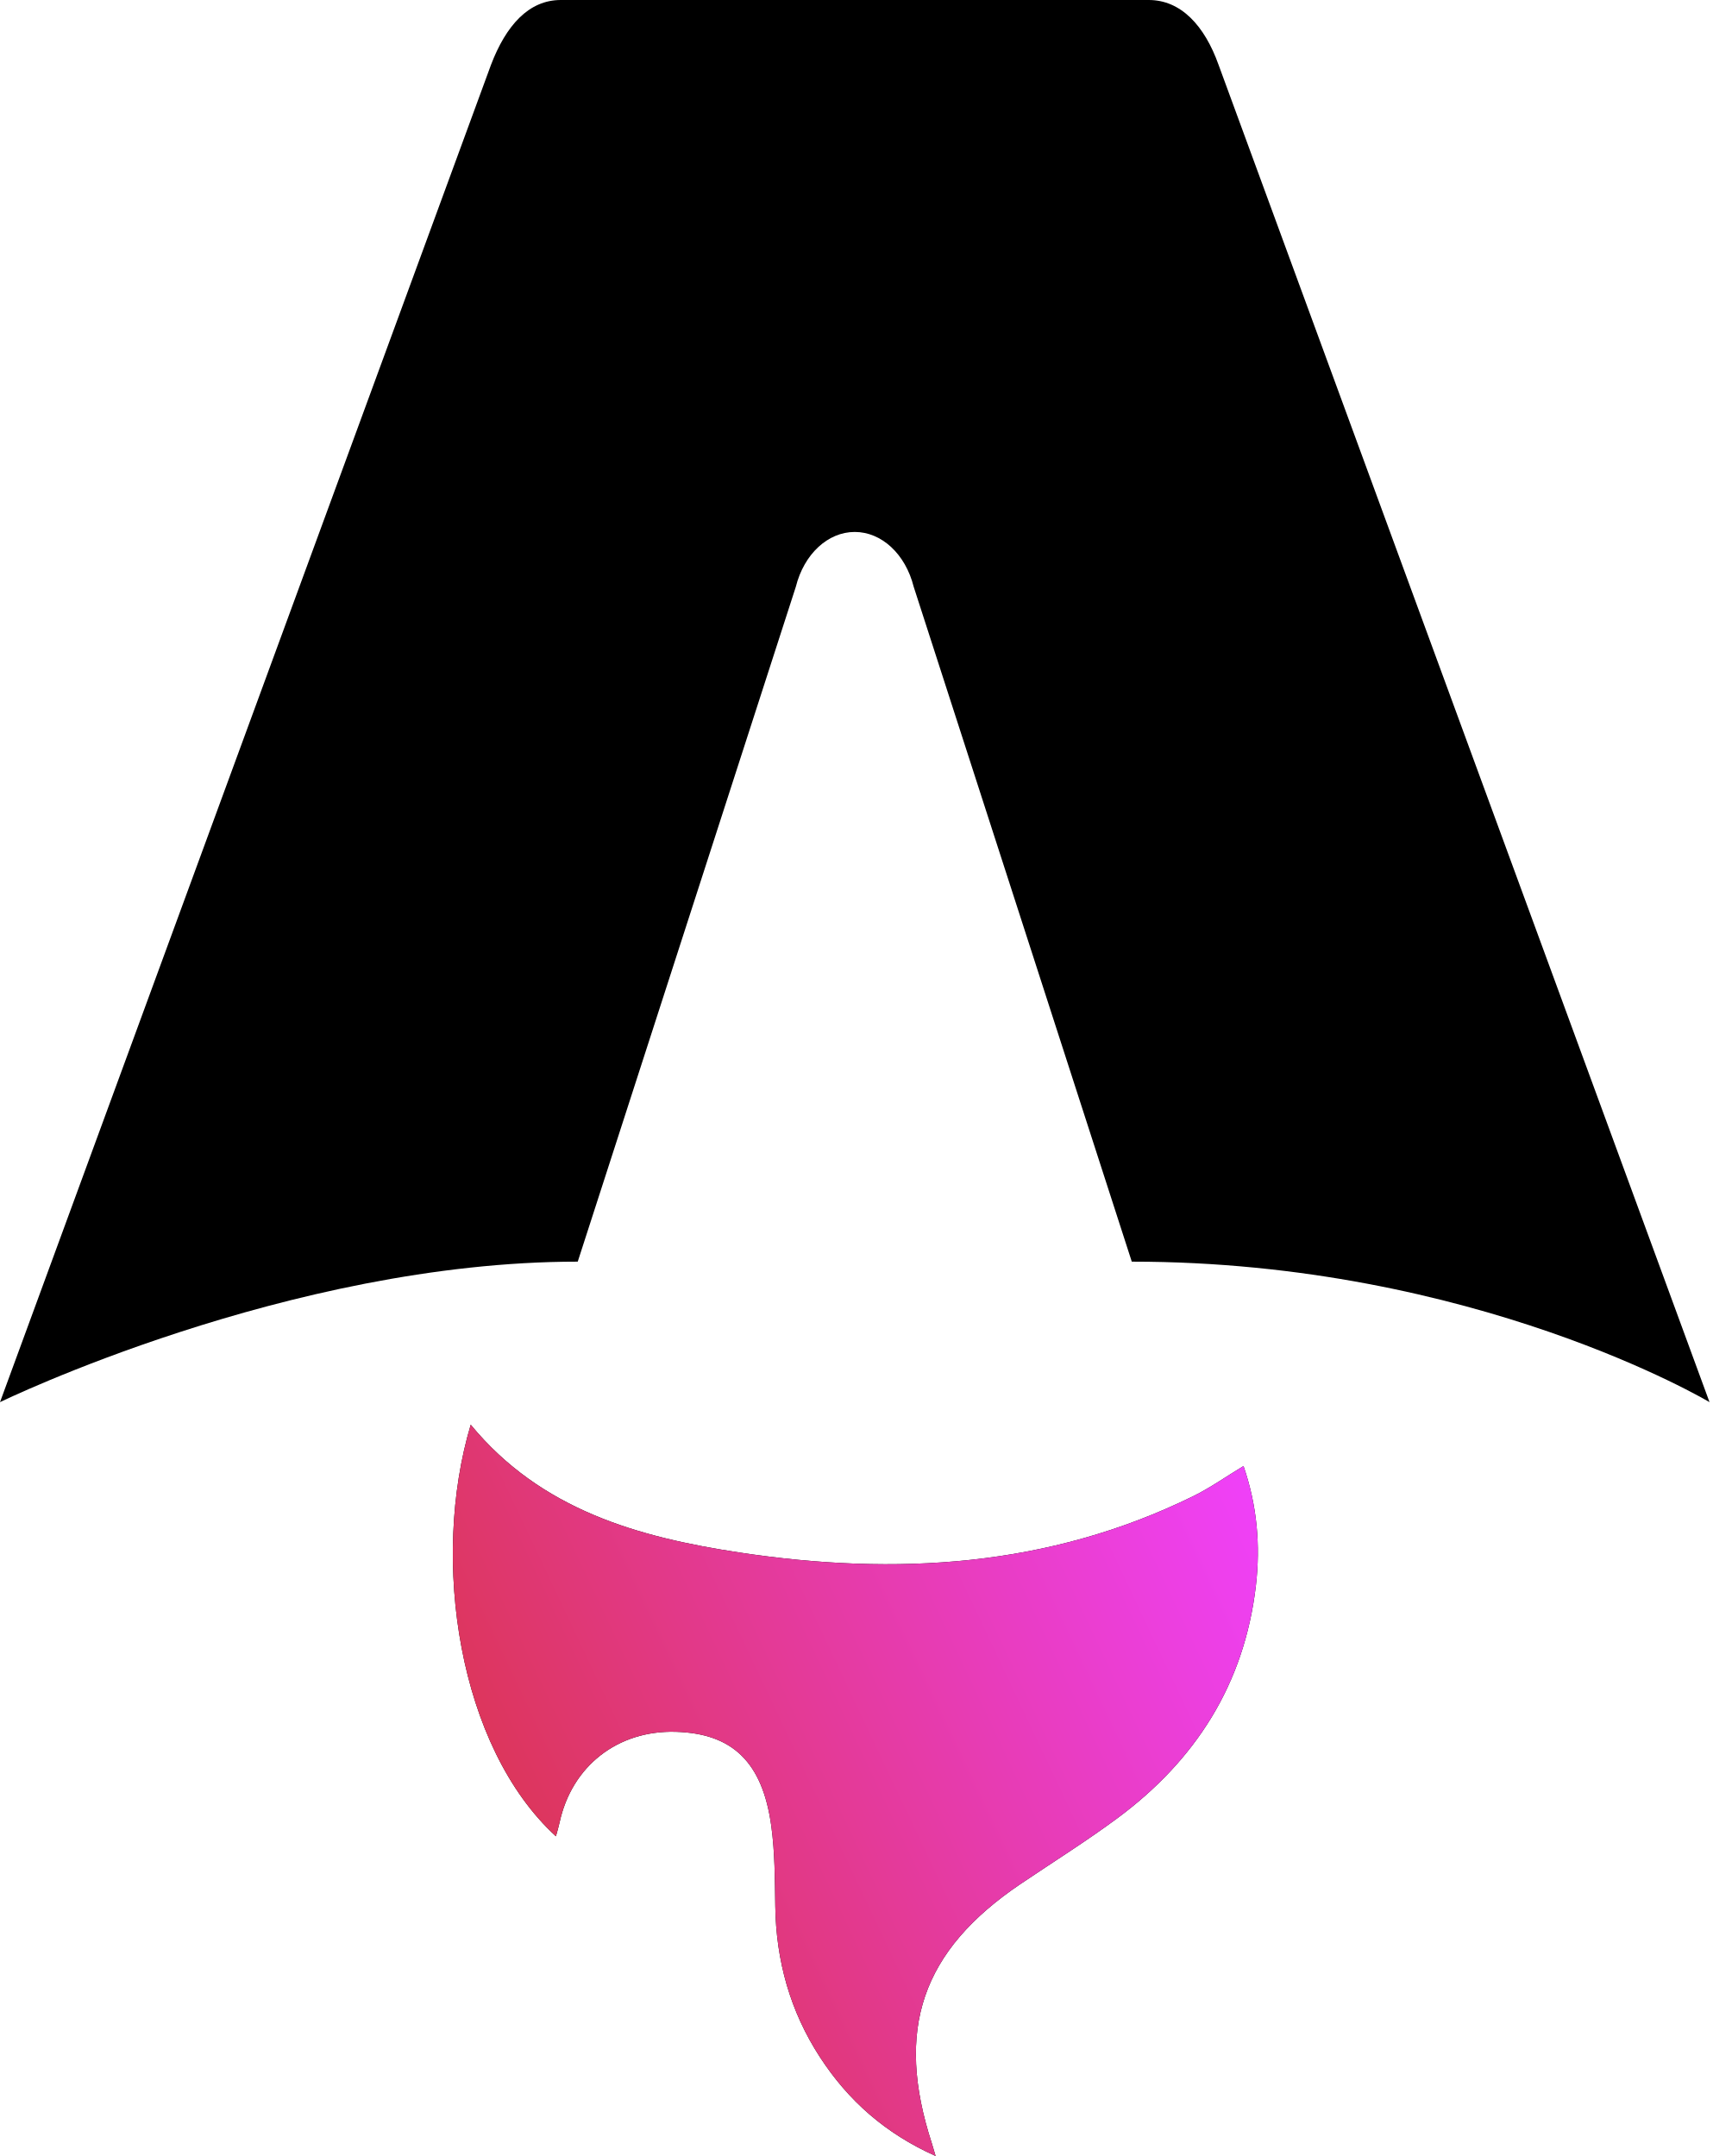
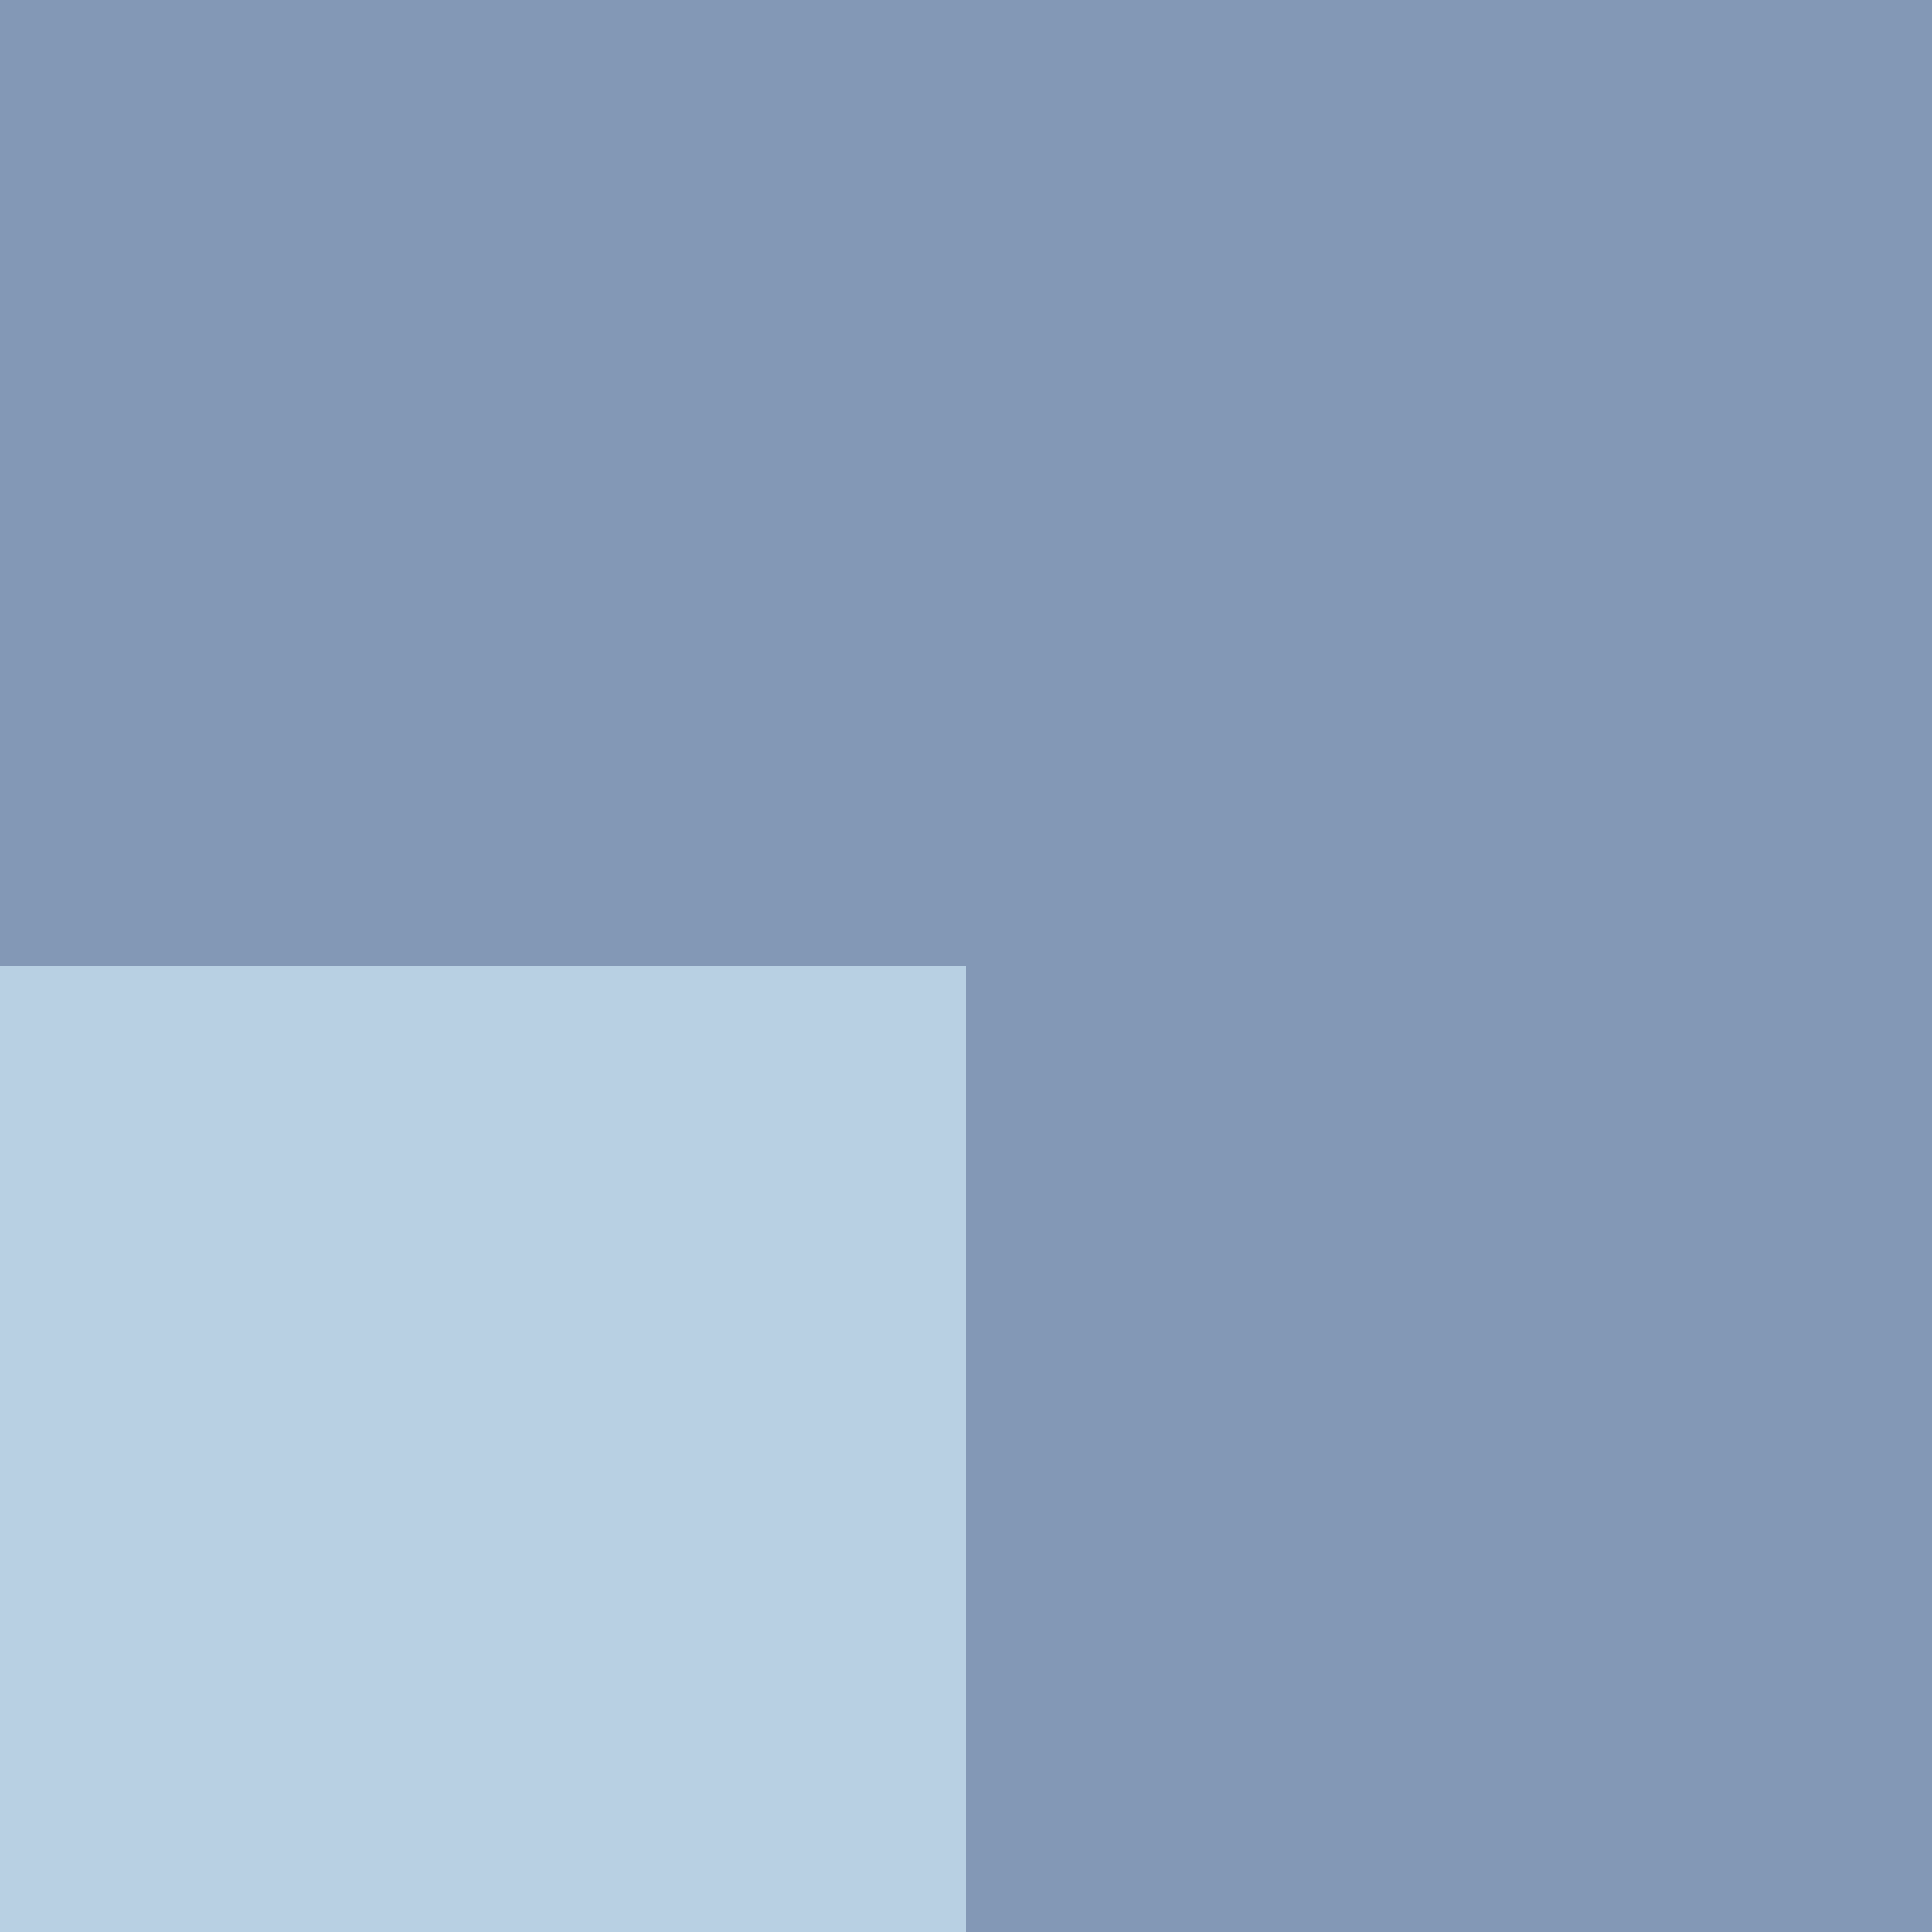
- <svg xmlns="http://www.w3.org/2000/svg" width="85" height="107" viewBox="0 0 85 107" fill="none">
-   <path fill="black" d="M27.589 91.136C22.756 86.718 21.344 77.433 23.358 70.707C26.85 74.948 31.689 76.291 36.7 77.05C44.438 78.22 52.036 77.782 59.223 74.246C60.045 73.841 60.805 73.303 61.704 72.757C62.378 74.714 62.553 76.689 62.318 78.7C61.745 83.596 59.309 87.378 55.433 90.245C53.883 91.392 52.244 92.417 50.643 93.498C45.726 96.821 44.396 100.718 46.243 106.386C46.287 106.525 46.327 106.663 46.426 107C43.916 105.876 42.082 104.24 40.684 102.089C39.209 99.819 38.507 97.308 38.47 94.591C38.451 93.269 38.451 91.934 38.273 90.631C37.839 87.453 36.347 86.03 33.536 85.948C30.652 85.864 28.37 87.647 27.765 90.455C27.719 90.671 27.652 90.884 27.585 91.134L27.589 91.136Z" />
-   <path fill="url(#paint0_linear_1_59)" d="M27.589 91.136C22.756 86.718 21.344 77.433 23.358 70.707C26.85 74.948 31.689 76.291 36.7 77.05C44.438 78.22 52.036 77.782 59.223 74.246C60.045 73.841 60.805 73.303 61.704 72.757C62.378 74.714 62.553 76.689 62.318 78.7C61.745 83.596 59.309 87.378 55.433 90.245C53.883 91.392 52.244 92.417 50.643 93.498C45.726 96.821 44.396 100.718 46.243 106.386C46.287 106.525 46.327 106.663 46.426 107C43.916 105.876 42.082 104.24 40.684 102.089C39.209 99.819 38.507 97.308 38.47 94.591C38.451 93.269 38.451 91.934 38.273 90.631C37.839 87.453 36.347 86.03 33.536 85.948C30.652 85.864 28.37 87.647 27.765 90.455C27.719 90.671 27.652 90.884 27.585 91.134L27.589 91.136Z" />
-   <path fill="black" d="M0 69.587C0 69.587 14.314 62.614 28.668 62.614L39.49 29.12C39.895 27.501 41.078 26.4 42.414 26.4C43.749 26.4 44.932 27.501 45.338 29.12L56.16 62.614C73.16 62.614 84.828 69.587 84.828 69.587C84.828 69.587 60.514 3.352 60.467 3.219C59.769 1.261 58.591 0 57.003 0H27.827C26.239 0 25.109 1.261 24.363 3.219C24.311 3.35 0 69.587 0 69.587Z" />
-   <defs>
-     <linearGradient id="paint0_linear_1_59" x1="22.47" y1="107" x2="69.145" y2="84.947" gradientUnits="userSpaceOnUse">
-       <stop stop-color="#D83333" />
-       <stop offset="1" stop-color="#F041FF" />
-     </linearGradient>
-   </defs>
+ <svg xmlns="http://www.w3.org/2000/svg" width="100" height="100" viewBox="0 0 100 100" fill="none">
+   <rect width="100" height="100" fill="#8398B6" />
+   <rect y="50" width="50" height="50" fill="#B8D0E3" />
</svg>
